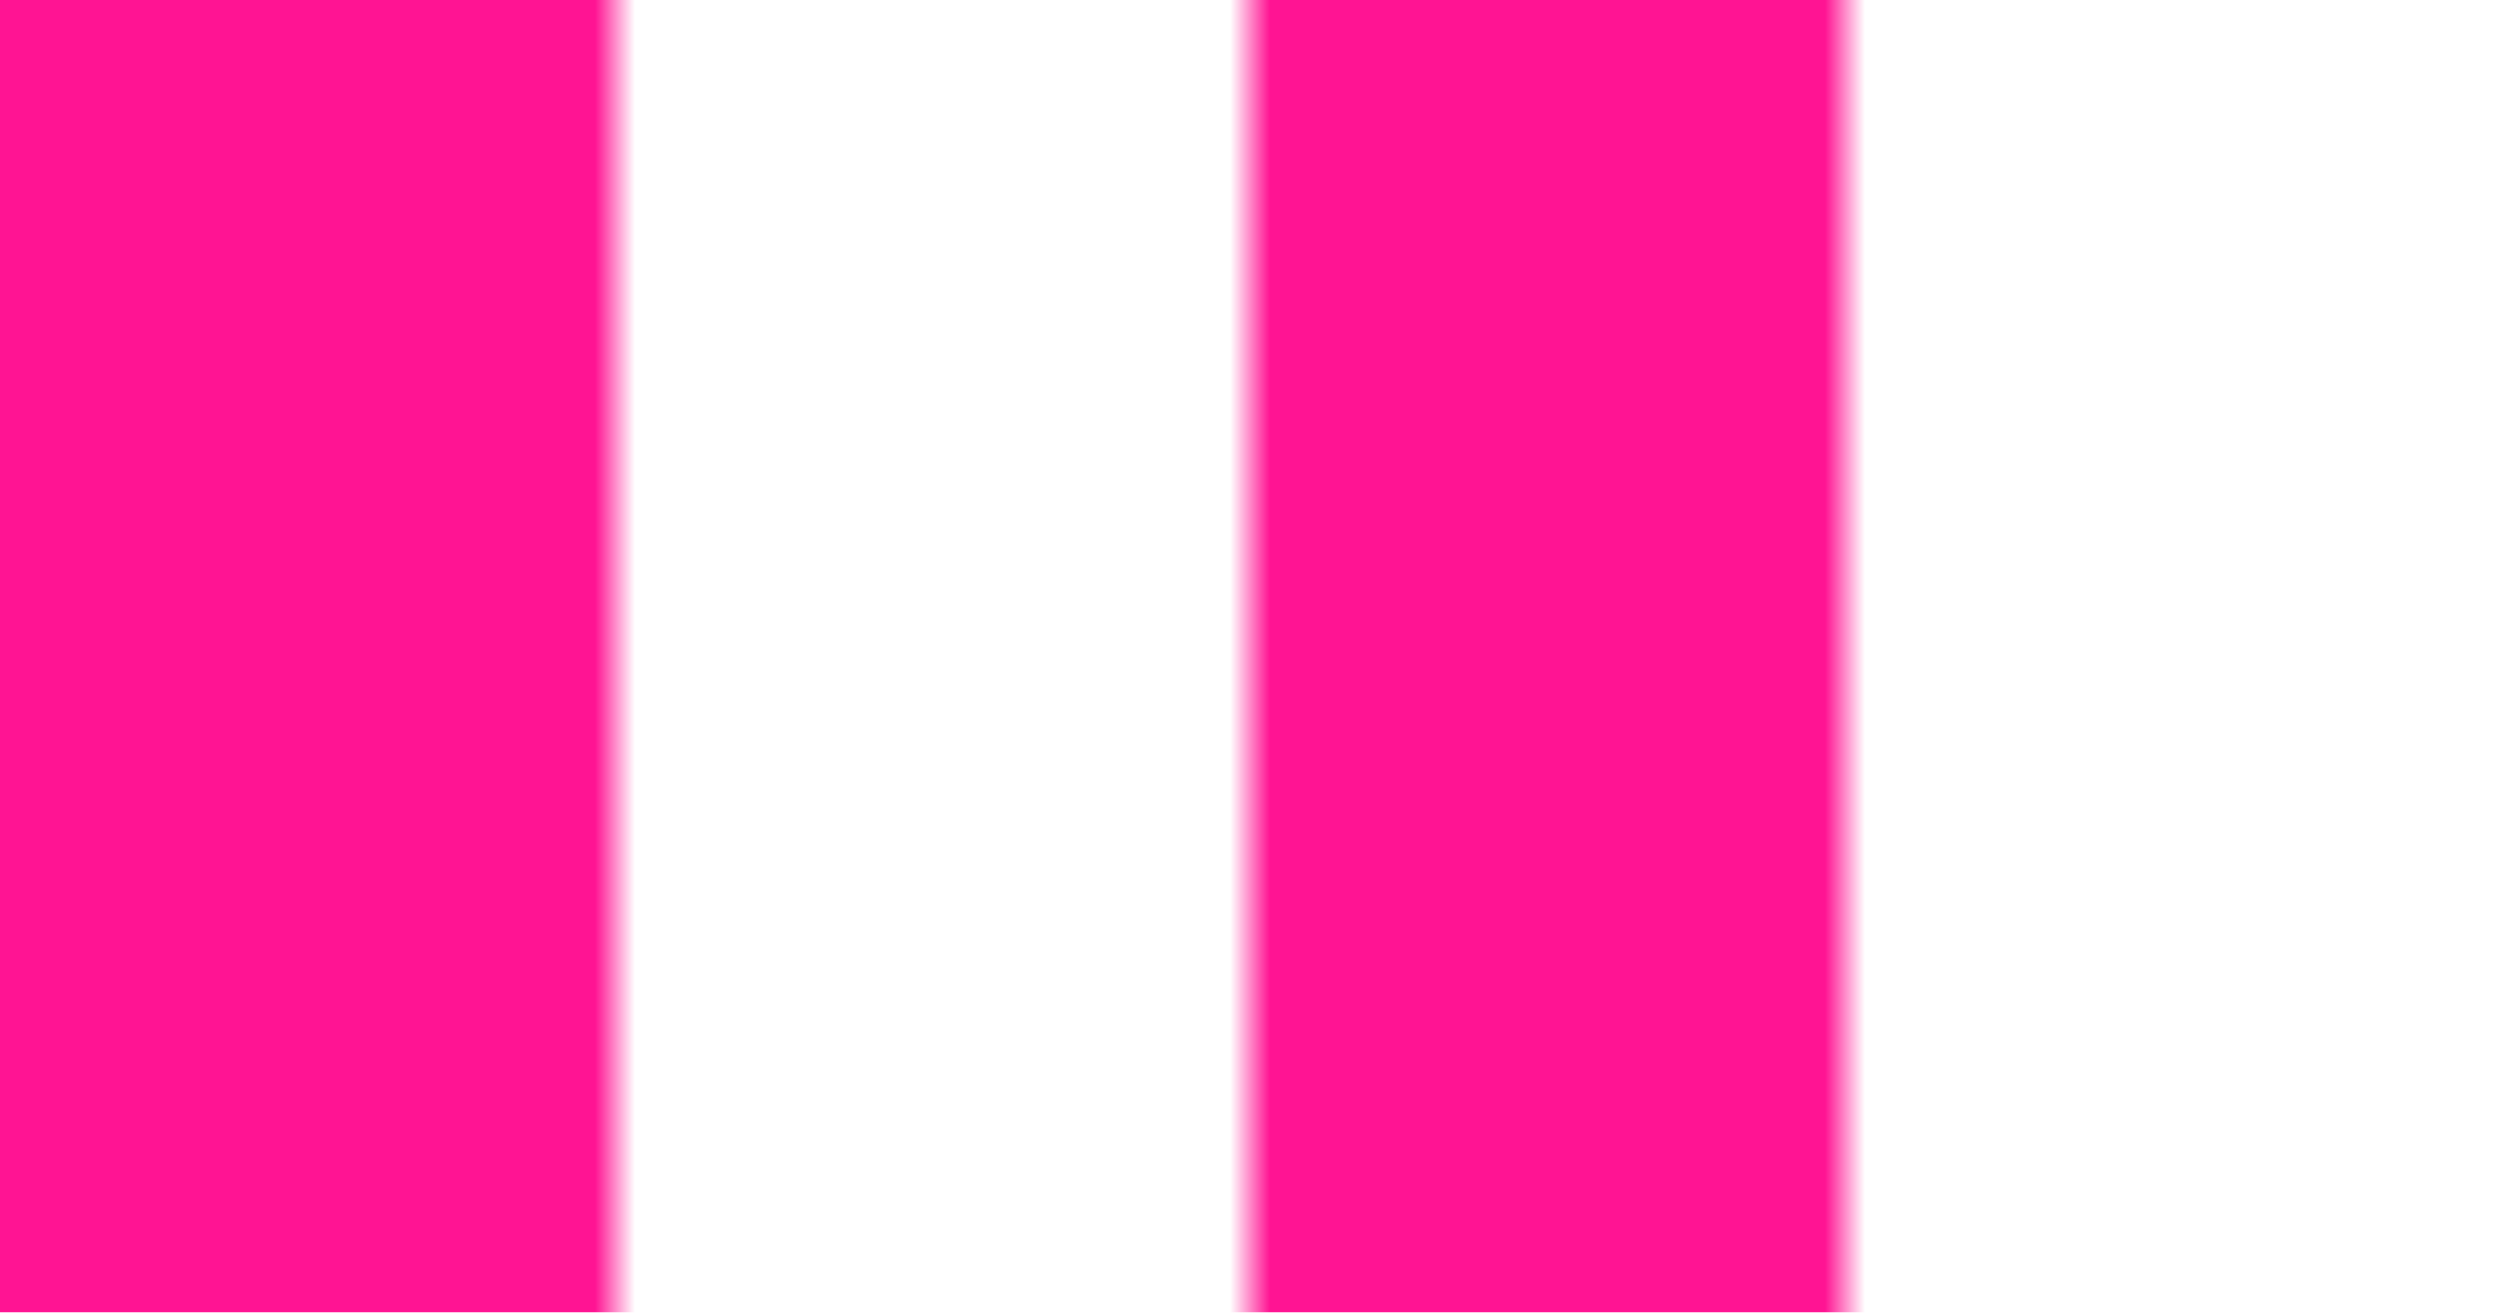
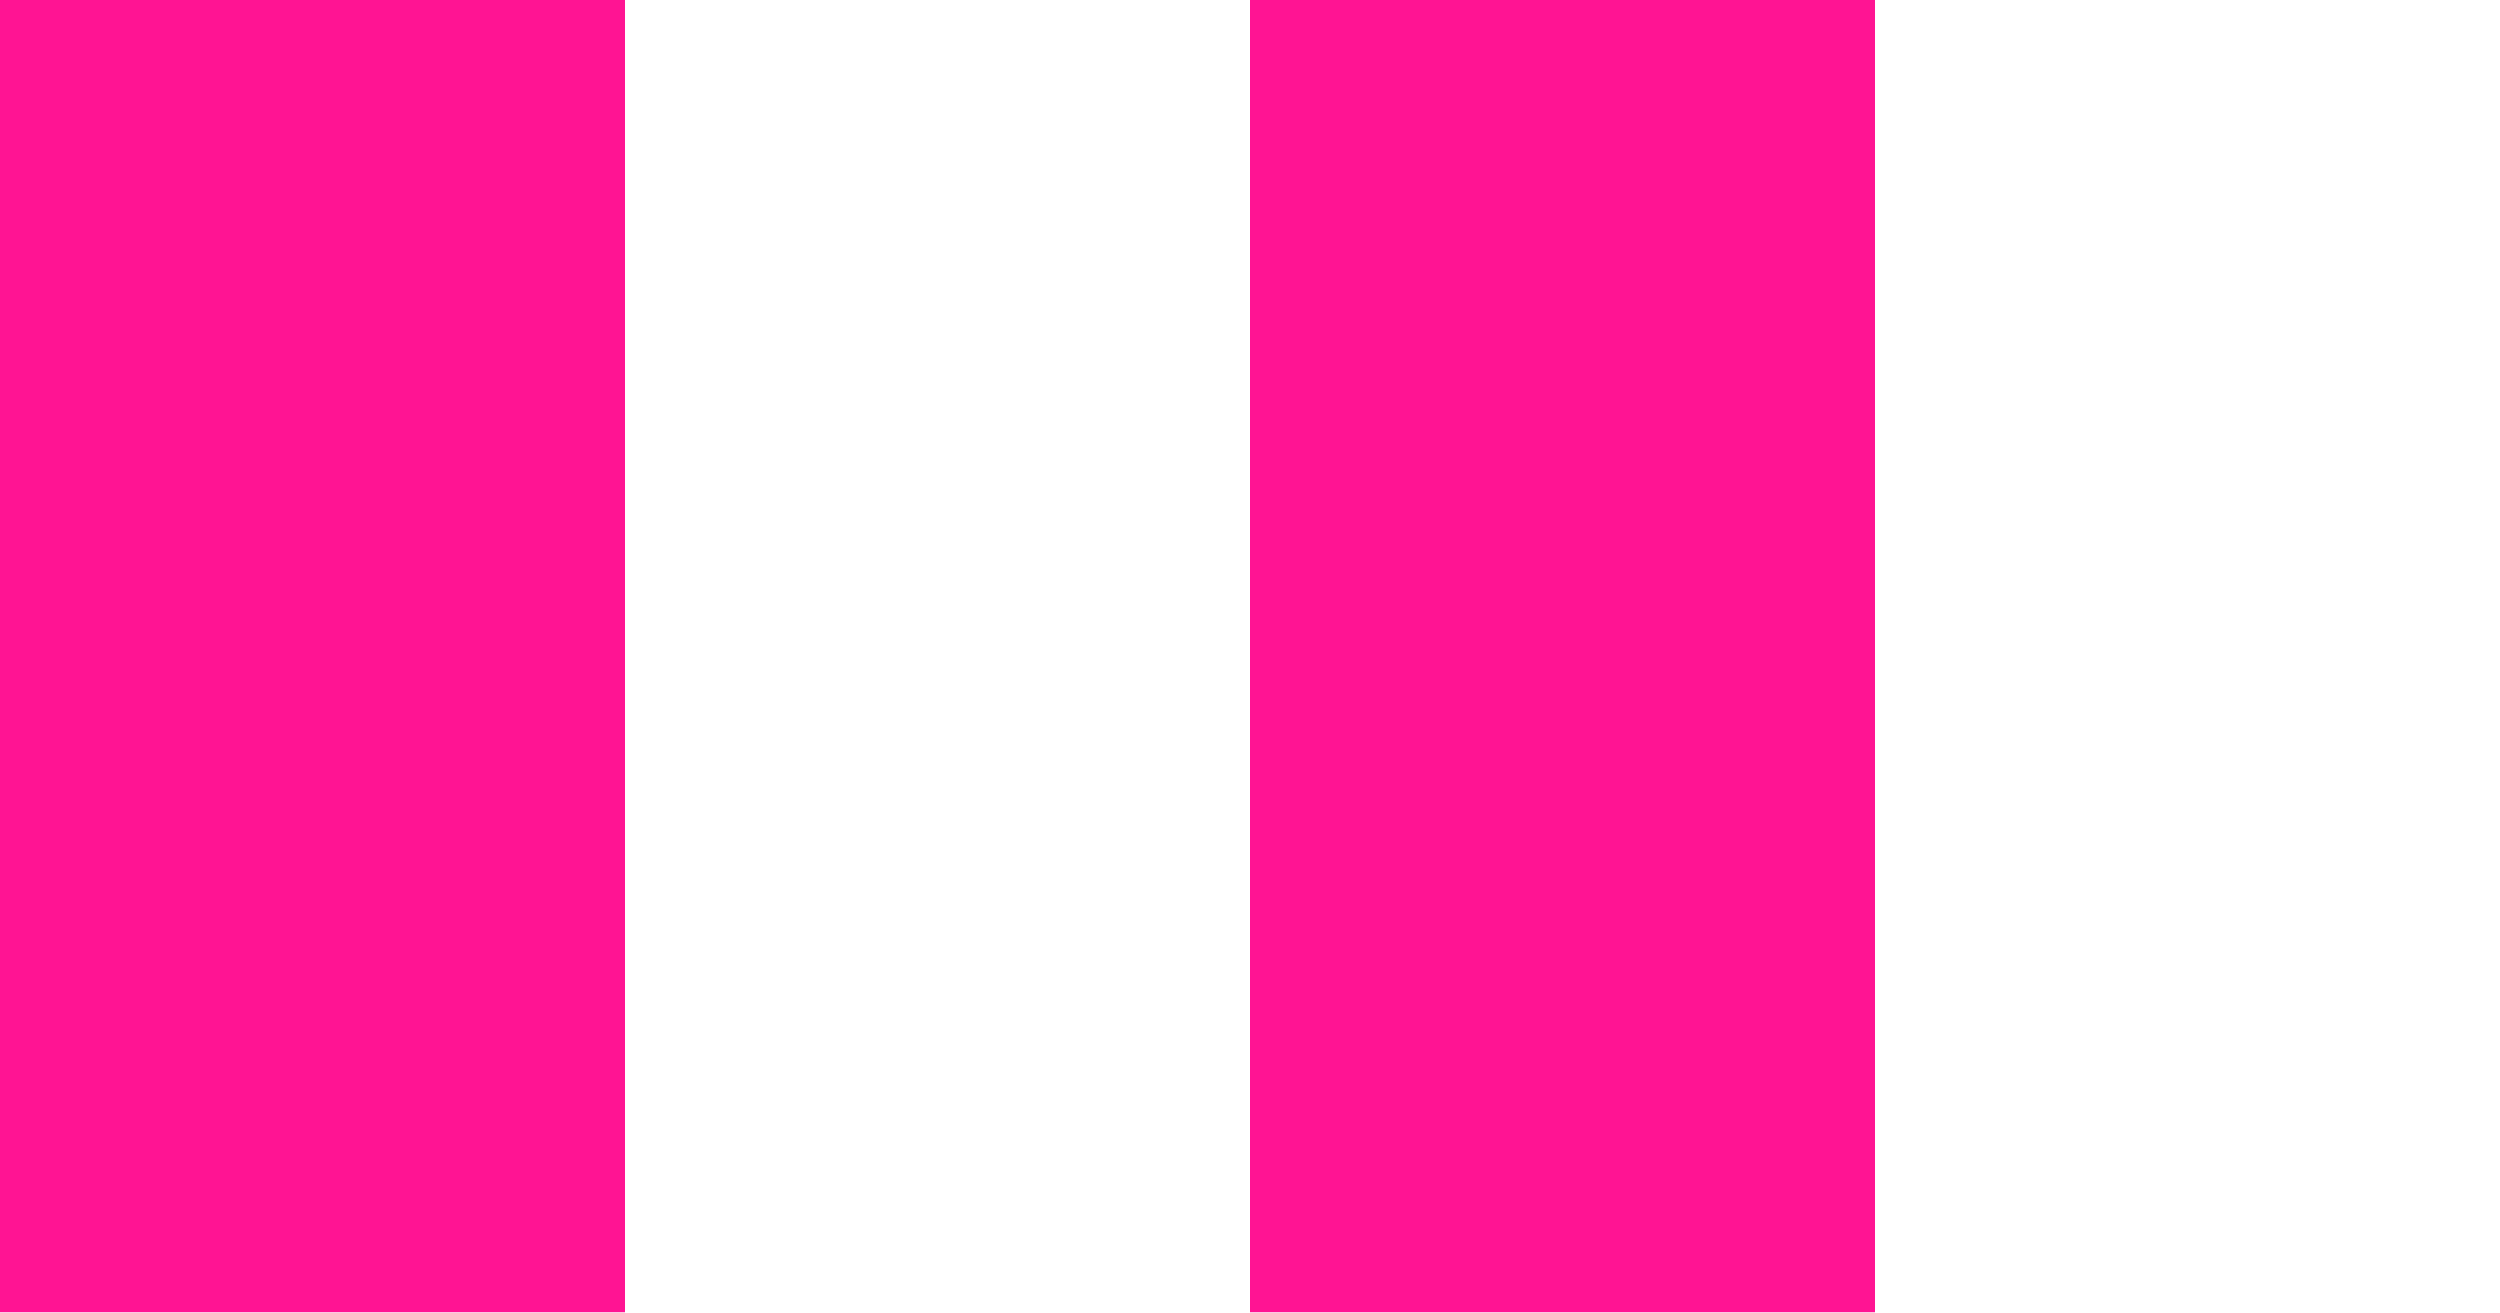
<svg xmlns="http://www.w3.org/2000/svg" width="1200" height="630" viewBox="0 0 1200 630">
  <mask id="mk0" maskUnits="userSpaceOnUse" style="mask-type:alpha">
    <linearGradient id="lg1" gradientUnits="userSpaceOnUse" x1="0" y1="315" x2="1200" y2="315">
      <stop offset="0" stop-color="#000000" stop-opacity="1" />
      <stop offset="0.016" stop-color="#000000" stop-opacity="1" />
      <stop offset="0.032" stop-color="#000000" stop-opacity="1" />
      <stop offset="0.048" stop-color="#000000" stop-opacity="1" />
      <stop offset="0.063" stop-color="#000000" stop-opacity="1" />
      <stop offset="0.079" stop-color="#000000" stop-opacity="1" />
      <stop offset="0.095" stop-color="#000000" stop-opacity="1" />
      <stop offset="0.111" stop-color="#000000" stop-opacity="1" />
      <stop offset="0.127" stop-color="#000000" stop-opacity="1" />
      <stop offset="0.143" stop-color="#000000" stop-opacity="1" />
      <stop offset="0.159" stop-color="#000000" stop-opacity="1" />
      <stop offset="0.175" stop-color="#000000" stop-opacity="1" />
      <stop offset="0.19" stop-color="#000000" stop-opacity="1" />
      <stop offset="0.206" stop-color="#000000" stop-opacity="1" />
      <stop offset="0.222" stop-color="#000000" stop-opacity="1" />
-       <stop offset="0.238" stop-color="#000000" stop-opacity="1" />
-       <stop offset="0.254" stop-color="#000000" stop-opacity="0" />
+       <stop offset="0.25" stop-color="#000000" stop-opacity="1" />
+       <stop offset="0.25" stop-color="#000000" stop-opacity="0" />
      <stop offset="0.27" stop-color="#000000" stop-opacity="0" />
      <stop offset="0.286" stop-color="#000000" stop-opacity="0" />
      <stop offset="0.302" stop-color="#000000" stop-opacity="0" />
      <stop offset="0.317" stop-color="#000000" stop-opacity="0" />
      <stop offset="0.333" stop-color="#000000" stop-opacity="0" />
      <stop offset="0.349" stop-color="#000000" stop-opacity="0" />
      <stop offset="0.365" stop-color="#000000" stop-opacity="0" />
      <stop offset="0.381" stop-color="#000000" stop-opacity="0" />
      <stop offset="0.397" stop-color="#000000" stop-opacity="0" />
      <stop offset="0.413" stop-color="#000000" stop-opacity="0" />
      <stop offset="0.429" stop-color="#000000" stop-opacity="0" />
      <stop offset="0.444" stop-color="#000000" stop-opacity="0" />
      <stop offset="0.46" stop-color="#000000" stop-opacity="0" />
      <stop offset="0.476" stop-color="#000000" stop-opacity="0" />
-       <stop offset="0.492" stop-color="#000000" stop-opacity="0" />
-       <stop offset="0.508" stop-color="#000000" stop-opacity="1" />
+       <stop offset="0.5" stop-color="#000000" stop-opacity="0" />
+       <stop offset="0.5" stop-color="#000000" stop-opacity="1" />
      <stop offset="0.524" stop-color="#000000" stop-opacity="1" />
      <stop offset="0.54" stop-color="#000000" stop-opacity="1" />
      <stop offset="0.556" stop-color="#000000" stop-opacity="1" />
      <stop offset="0.571" stop-color="#000000" stop-opacity="1" />
      <stop offset="0.587" stop-color="#000000" stop-opacity="1" />
      <stop offset="0.603" stop-color="#000000" stop-opacity="1" />
      <stop offset="0.619" stop-color="#000000" stop-opacity="1" />
      <stop offset="0.635" stop-color="#000000" stop-opacity="1" />
      <stop offset="0.651" stop-color="#000000" stop-opacity="1" />
      <stop offset="0.667" stop-color="#000000" stop-opacity="1" />
      <stop offset="0.683" stop-color="#000000" stop-opacity="1" />
      <stop offset="0.698" stop-color="#000000" stop-opacity="1" />
      <stop offset="0.714" stop-color="#000000" stop-opacity="1" />
      <stop offset="0.73" stop-color="#000000" stop-opacity="1" />
-       <stop offset="0.746" stop-color="#000000" stop-opacity="0" />
-       <stop offset="0.762" stop-color="#000000" stop-opacity="0" />
+       <stop offset="0.75" stop-color="#000000" stop-opacity="1" />
+       <stop offset="0.75" stop-color="#000000" stop-opacity="0" />
      <stop offset="0.778" stop-color="#000000" stop-opacity="0" />
      <stop offset="0.794" stop-color="#000000" stop-opacity="0" />
      <stop offset="0.81" stop-color="#000000" stop-opacity="0" />
      <stop offset="0.825" stop-color="#000000" stop-opacity="0" />
      <stop offset="0.841" stop-color="#000000" stop-opacity="0" />
      <stop offset="0.857" stop-color="#000000" stop-opacity="0" />
      <stop offset="0.873" stop-color="#000000" stop-opacity="0" />
      <stop offset="0.889" stop-color="#000000" stop-opacity="0" />
      <stop offset="0.905" stop-color="#000000" stop-opacity="0" />
      <stop offset="0.921" stop-color="#000000" stop-opacity="0" />
      <stop offset="0.937" stop-color="#000000" stop-opacity="0" />
      <stop offset="0.952" stop-color="#000000" stop-opacity="0" />
      <stop offset="0.968" stop-color="#000000" stop-opacity="0" />
      <stop offset="0.984" stop-color="#000000" stop-opacity="0" />
      <stop offset="1" stop-color="#000000" stop-opacity="0" />
    </linearGradient>
    <rect x="0" y="0" width="1200" height="630" fill="url(#lg1)" />
  </mask>
  <g mask="url(#mk0)">
    <rect x="0" y="0" width="1200" height="630" fill="#ff1493" fill-opacity="1" />
  </g>
</svg>
